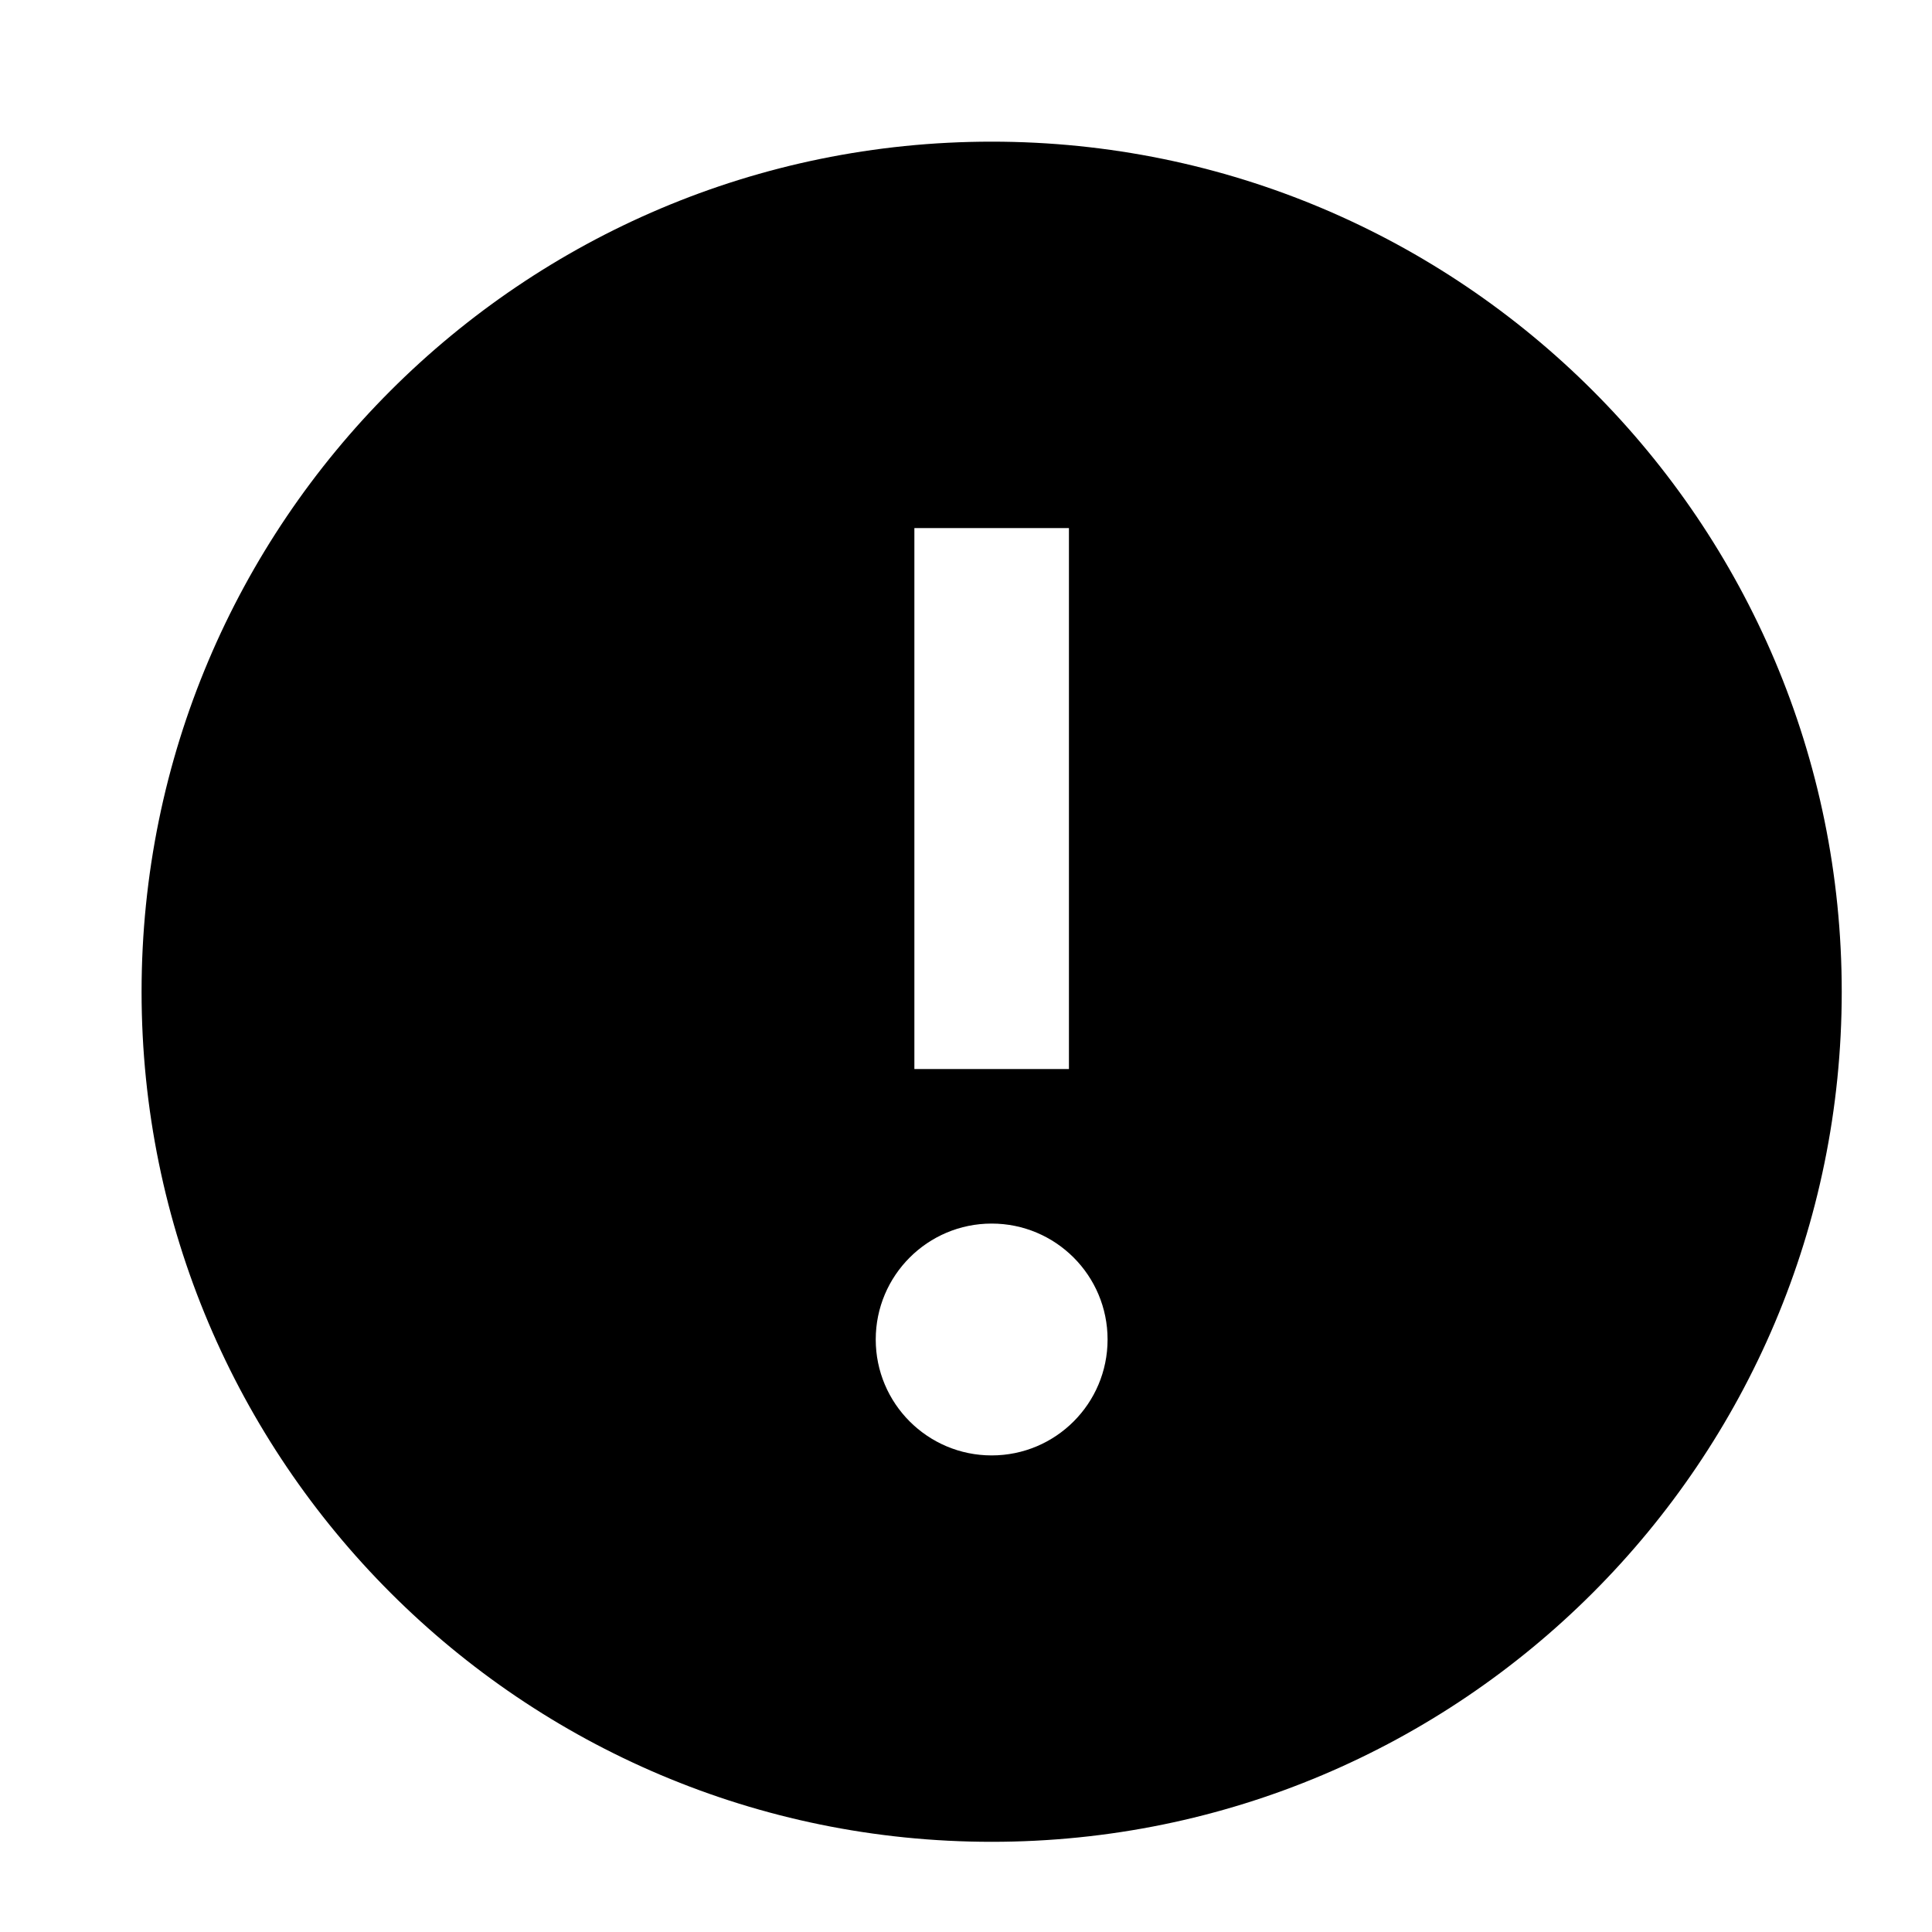
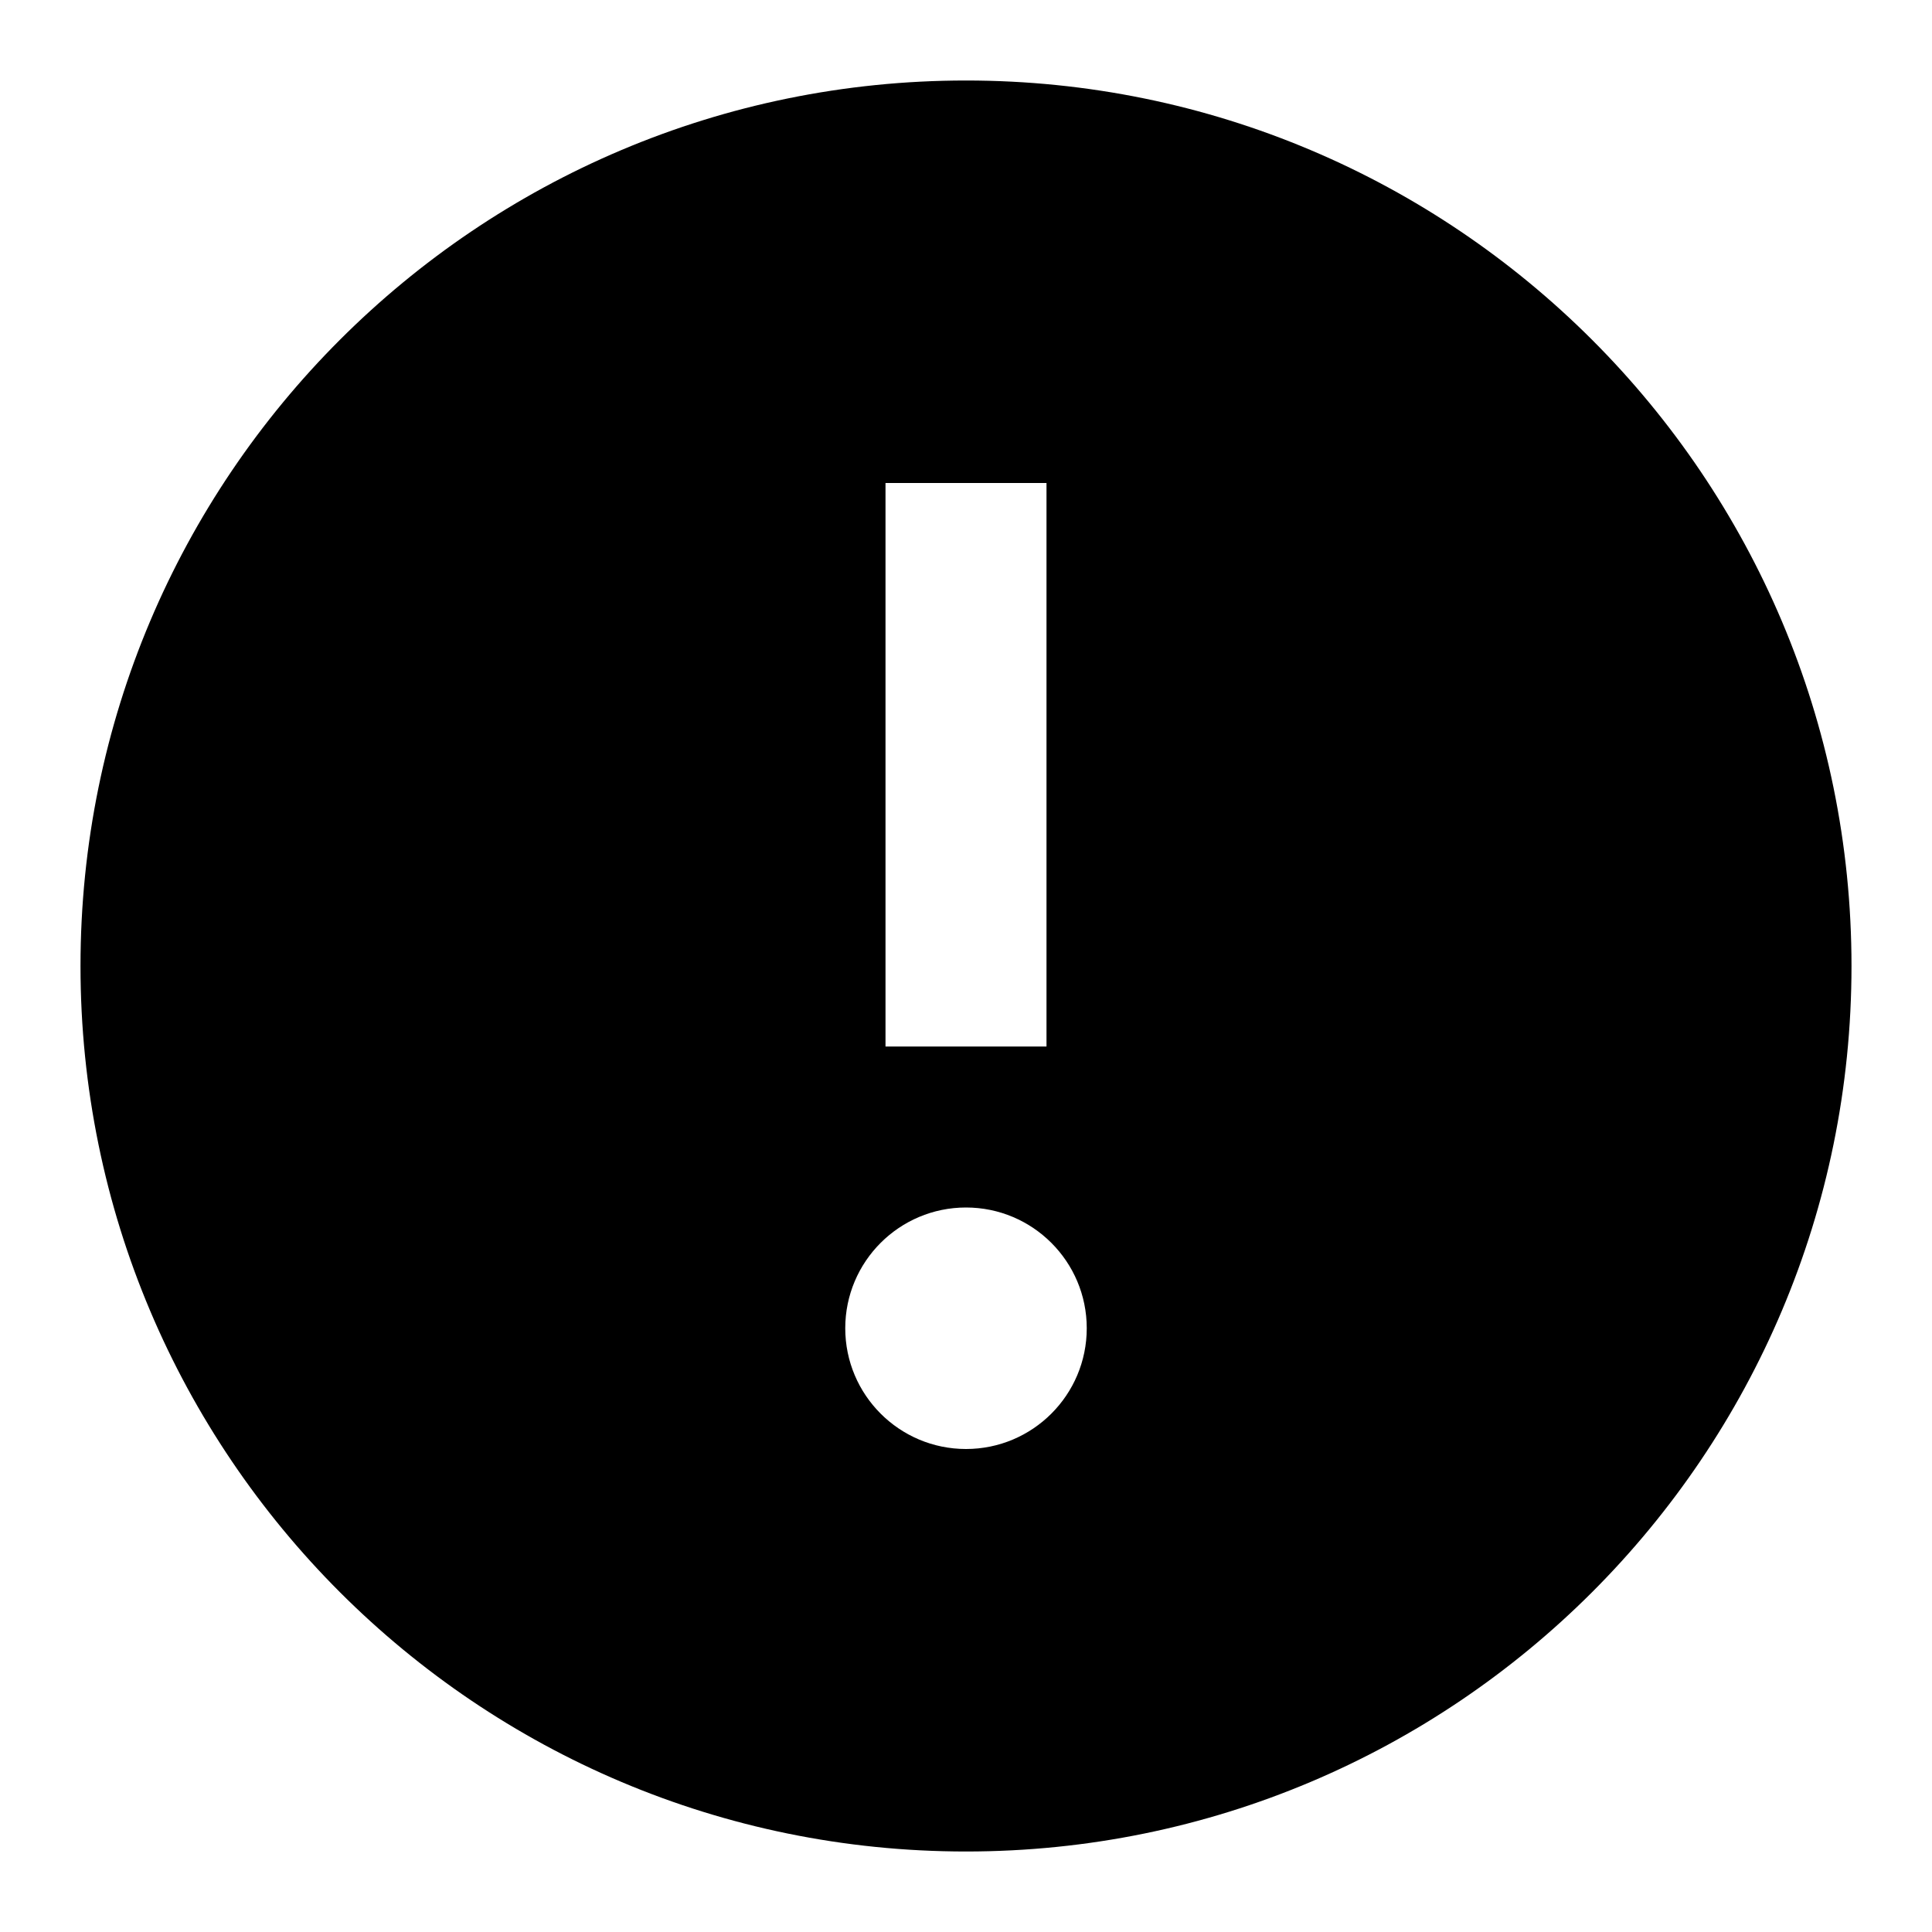
- <svg xmlns="http://www.w3.org/2000/svg" width="25" height="25" viewBox="0 0 25 25" fill="none">
-   <path fill-rule="evenodd" clip-rule="evenodd" d="M1.832 12.833C1.832 6.758 6.757 1.833 12.832 1.833C18.907 1.833 23.832 6.758 23.832 12.833C23.832 18.908 18.907 23.833 12.832 23.833C6.757 23.833 1.832 18.908 1.832 12.833ZM13.832 6.833V7.833V12.833V13.833L11.832 13.833V12.833V7.833V6.833H13.832ZM12.832 18.833C13.661 18.833 14.332 18.161 14.332 17.333C14.332 16.505 13.661 15.833 12.832 15.833C12.004 15.833 11.332 16.505 11.332 17.333C11.332 18.161 12.004 18.833 12.832 18.833Z" fill="currentColor" />
+ <svg xmlns="http://www.w3.org/2000/svg" width="24" height="24" viewBox="0 0 24 24" fill="none">
+   <path d="M12 1C18.075 1 23 5.925 23 12C23 18.075 18.075 23 12 23C5.925 23 1 18.075 1 12C1 5.925 5.925 1 12 1ZM12 15C11.172 15 10.5 15.672 10.5 16.5C10.5 17.328 11.172 18 12 18C12.828 18 13.5 17.328 13.5 16.5C13.5 15.672 12.828 15 12 15ZM11 13H13V6H11V13Z" fill="currentColor" />
</svg>
